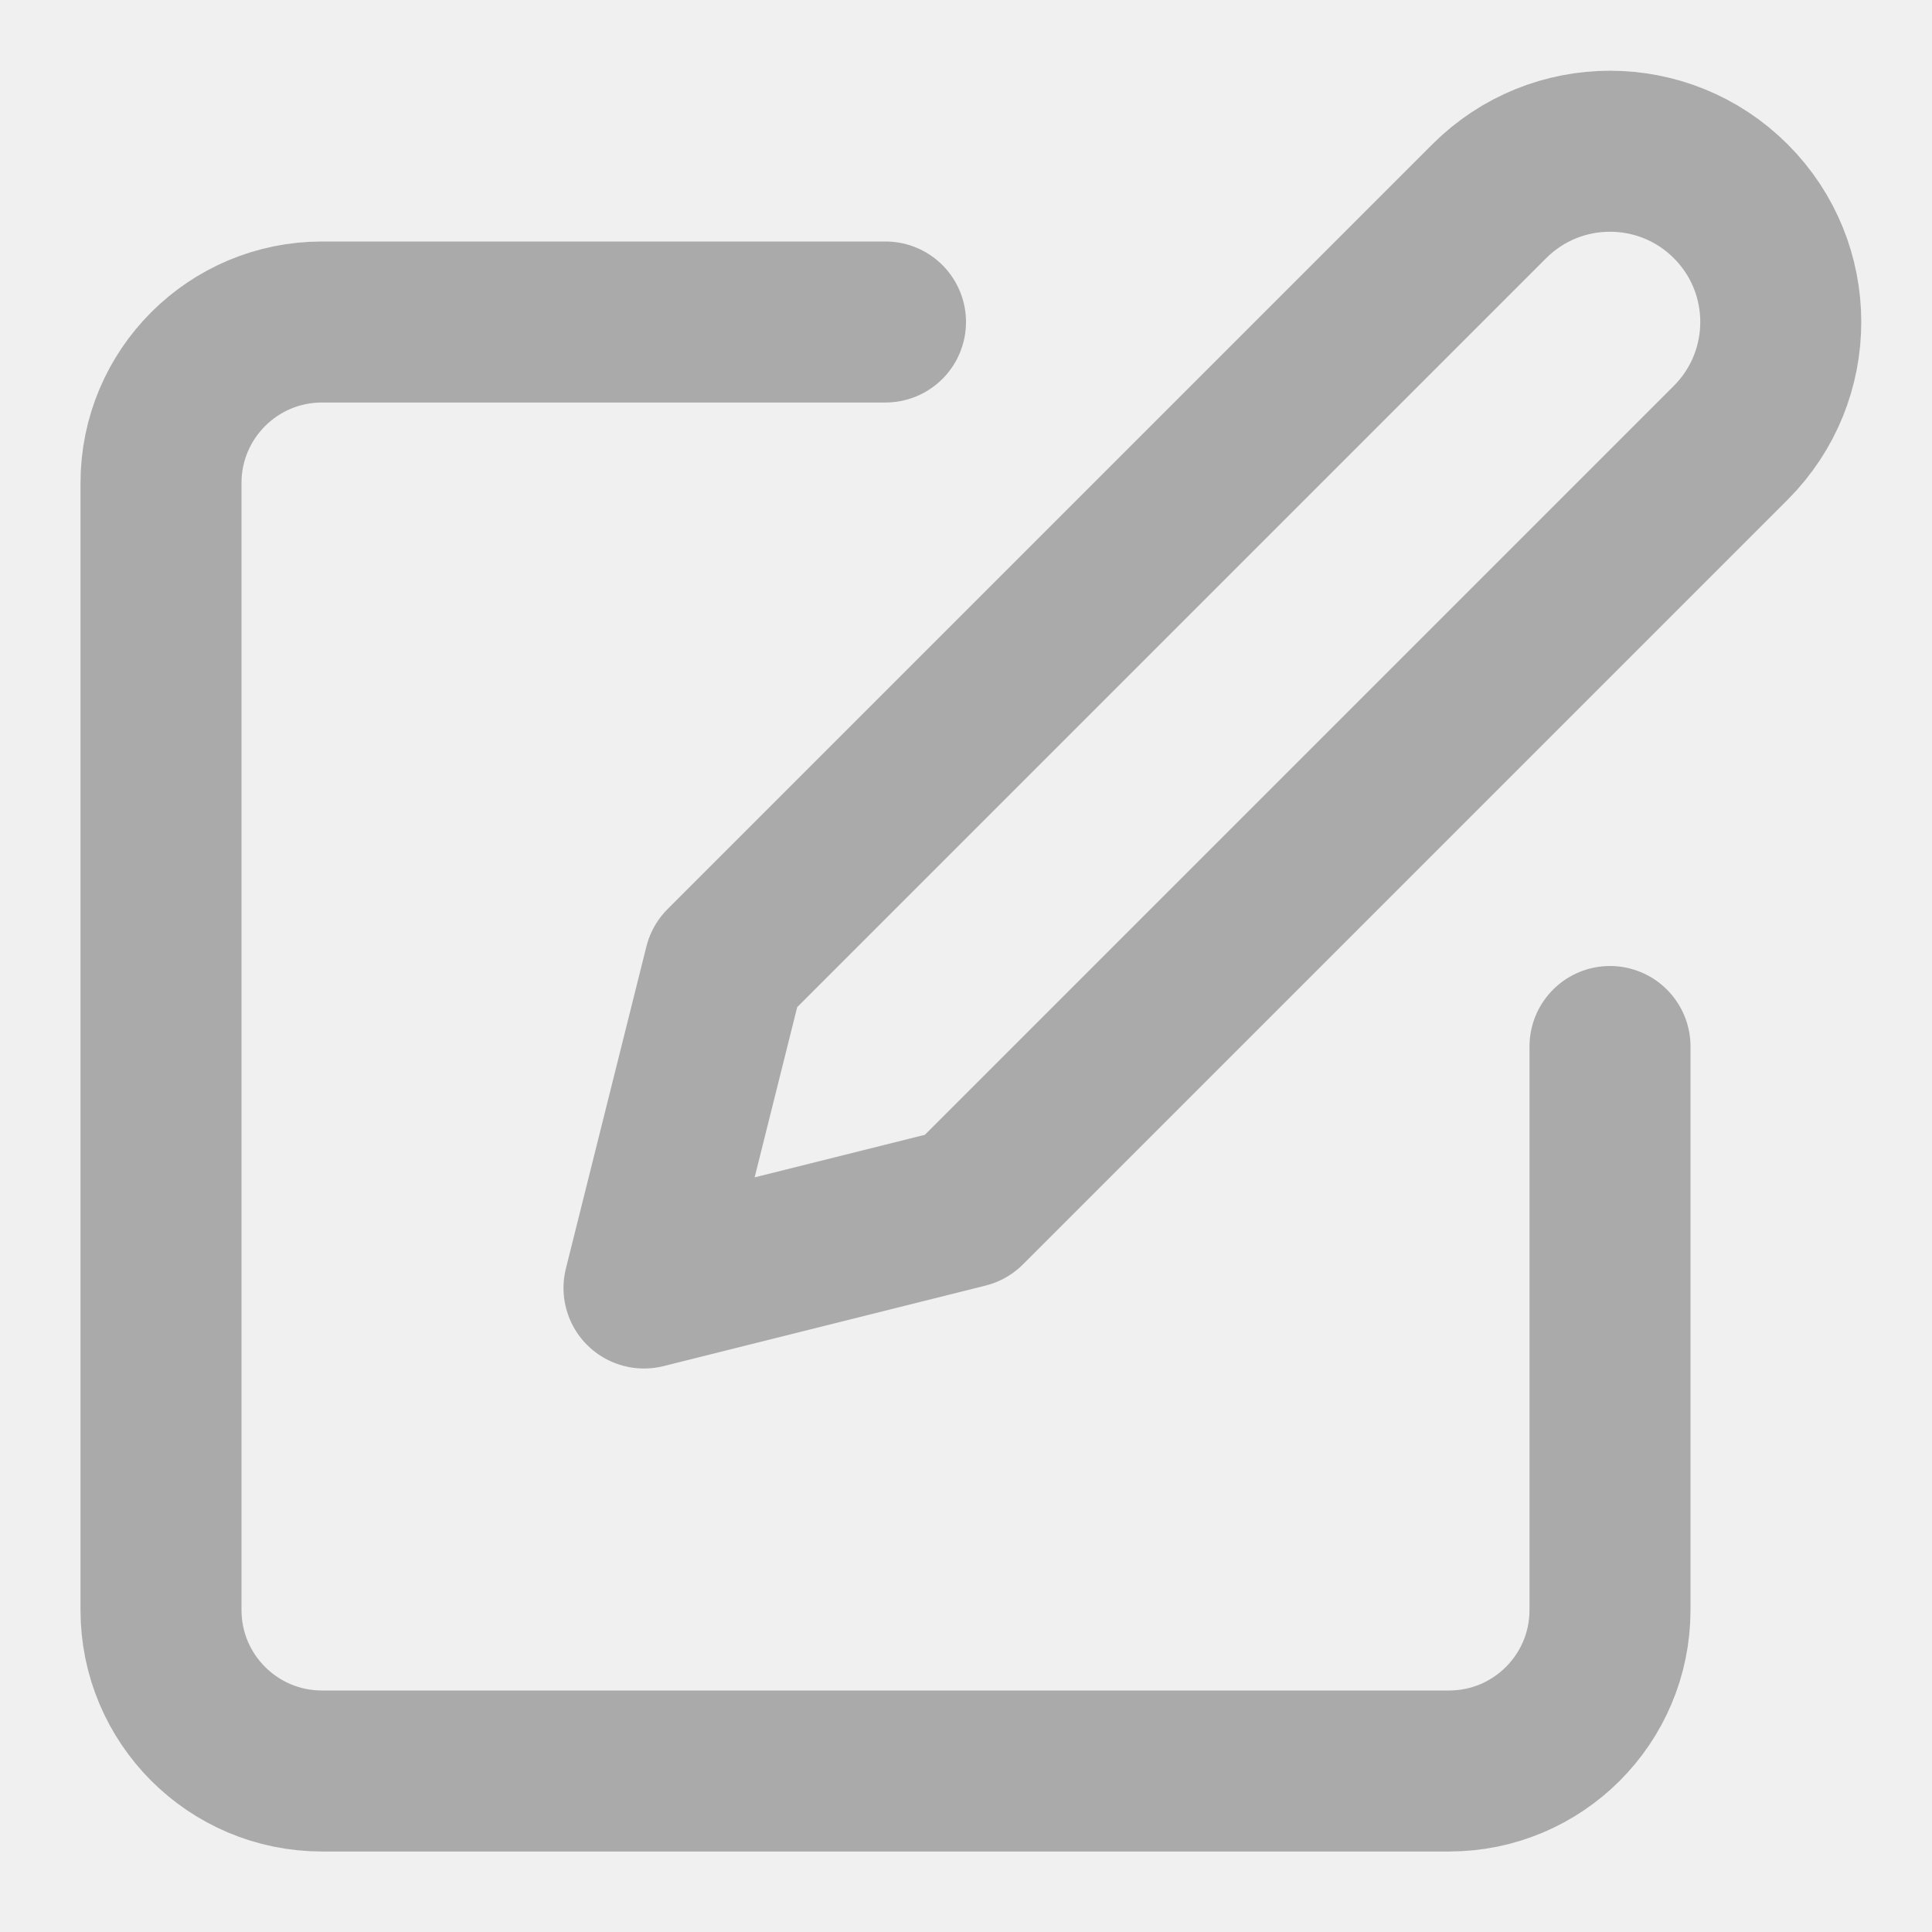
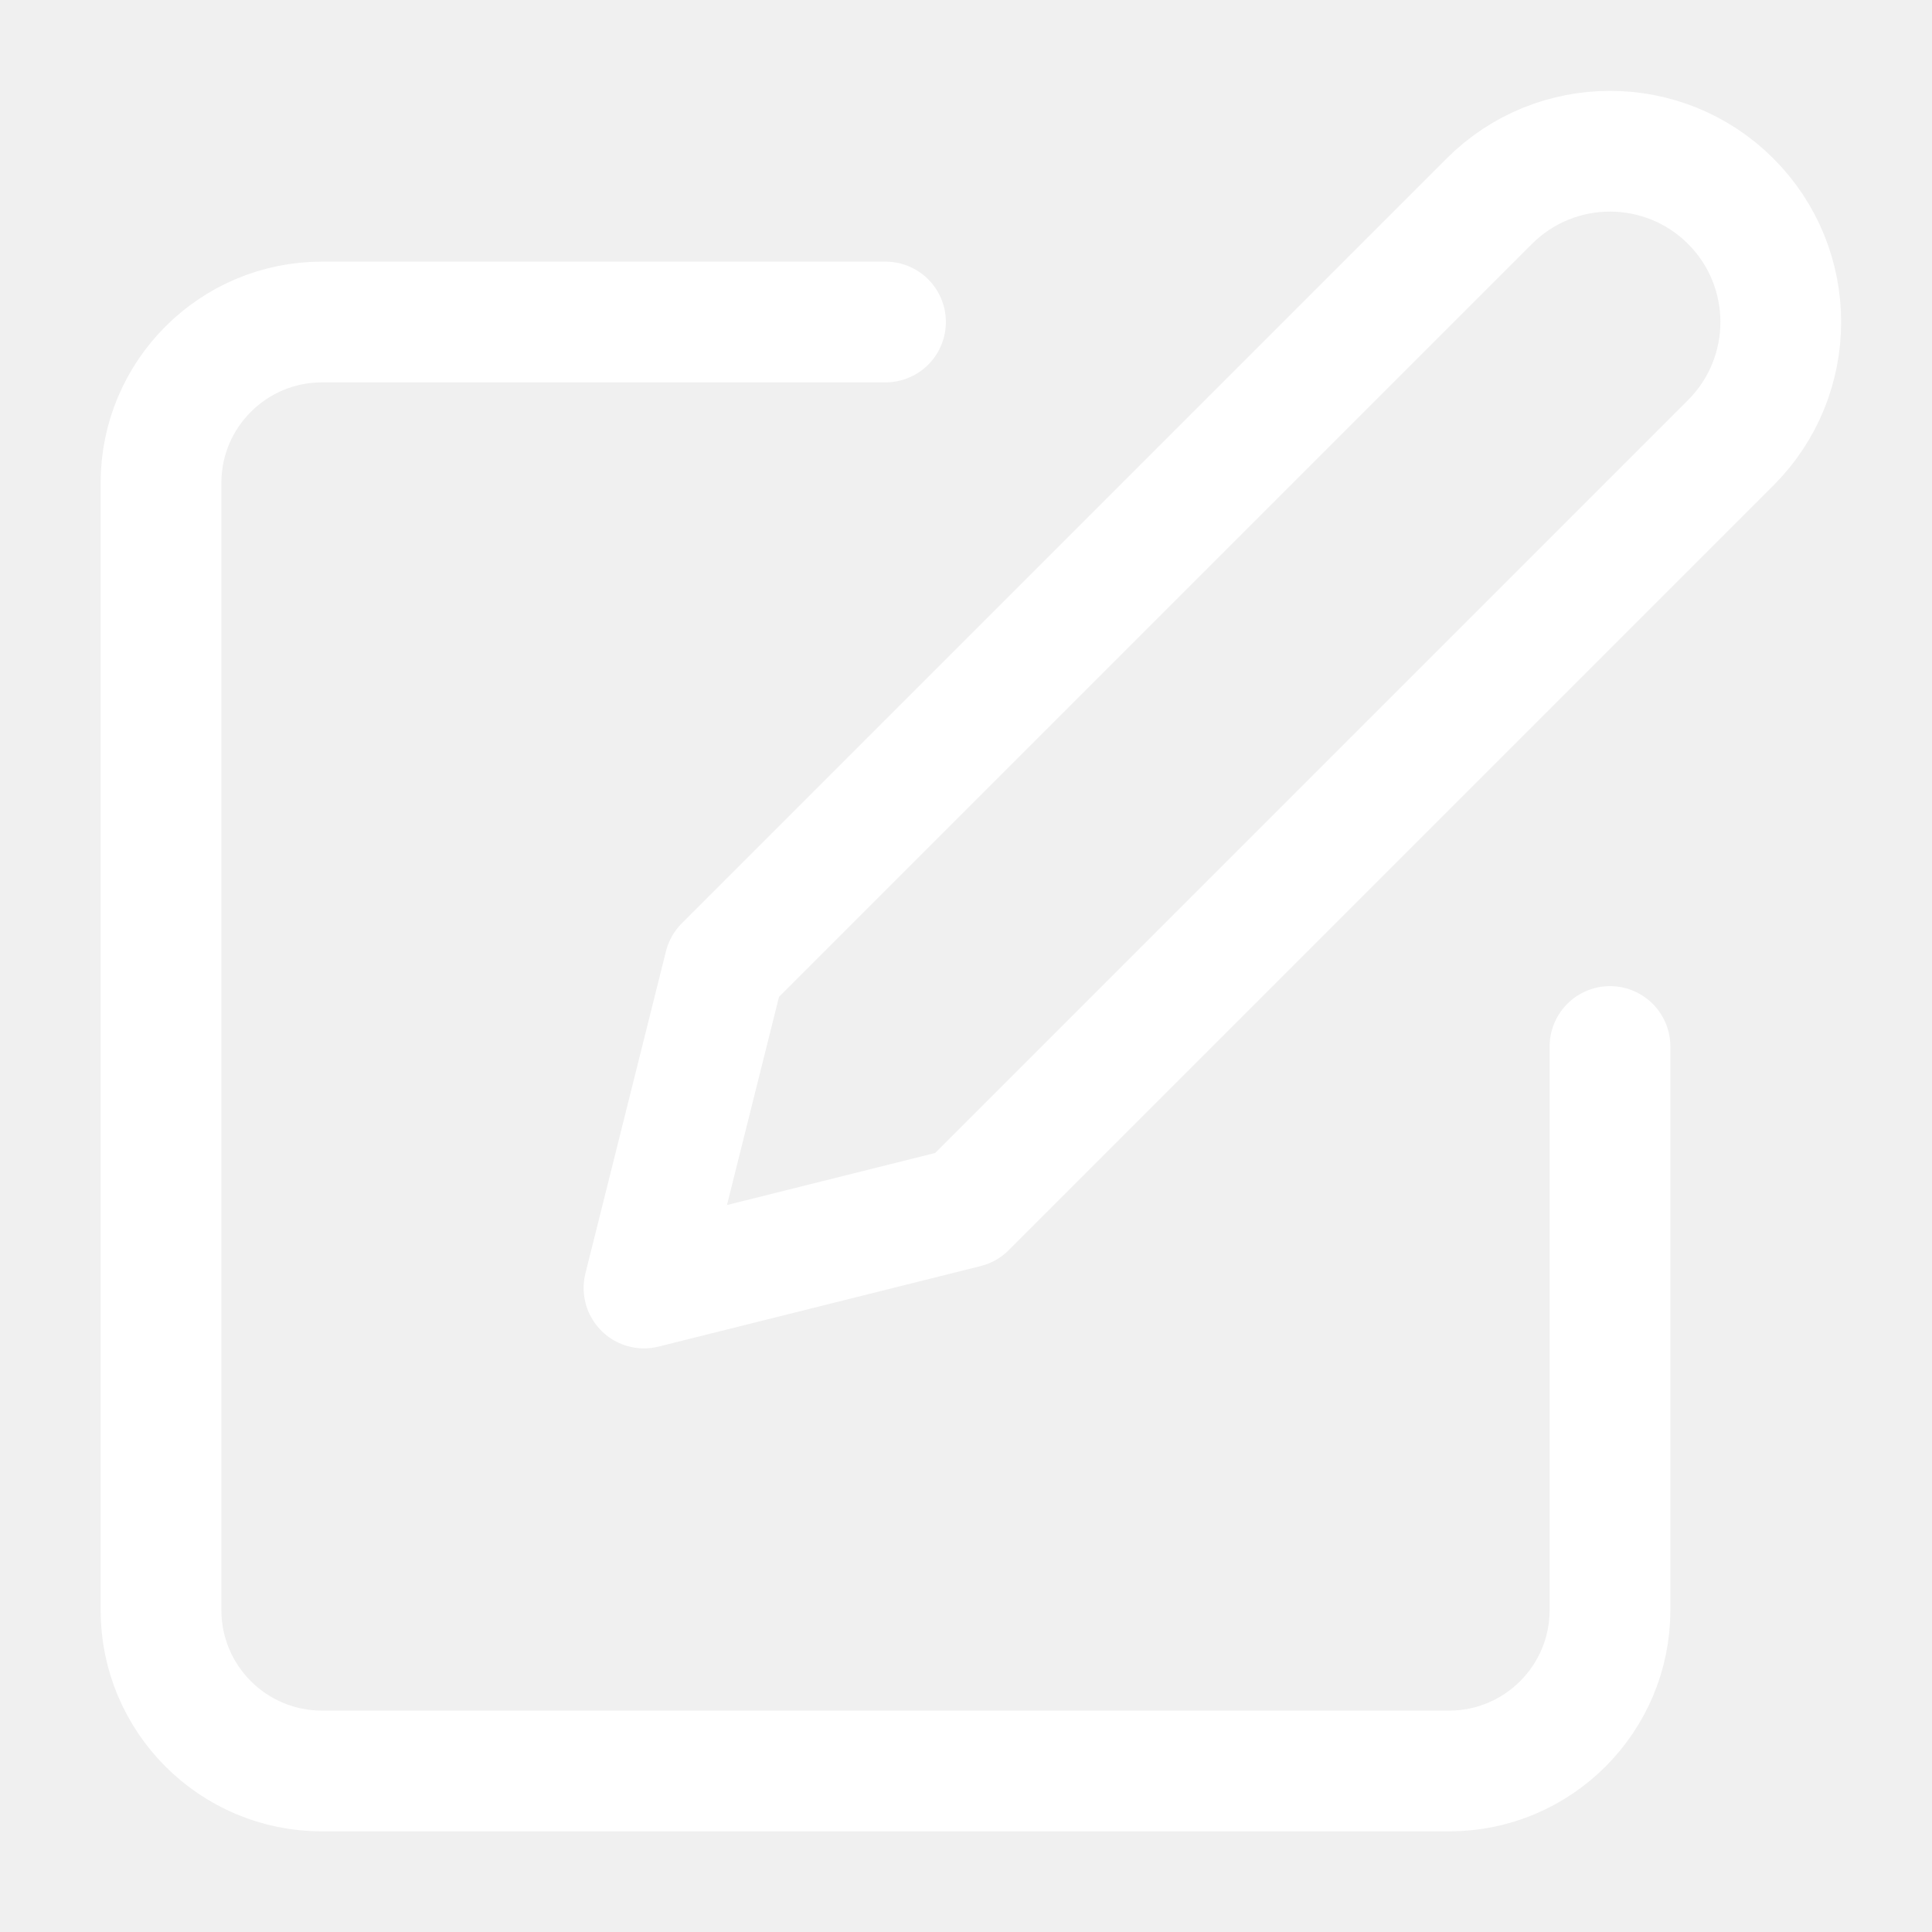
- <svg xmlns="http://www.w3.org/2000/svg" viewBox="0 0 24 24" fill="none" stroke="#AAAAAA" stroke-width="2" stroke-linecap="round" stroke-linejoin="round">
+ <svg xmlns="http://www.w3.org/2000/svg" viewBox="0 0 24 24" fill="none" stroke="#FFFFFF" stroke-width="1.5" stroke-linecap="round" stroke-linejoin="round">
  <path d="M11 4H4a2 2 0 0 0-2 2v14a2 2 0 0 0 2 2h14a2 2 0 0 0 2-2v-7" />
  <path d="M18.5 2.5a2.121 2.121 0 0 1 3 3L12 15l-4 1 1-4 9.5-9.5z" />
</svg>
